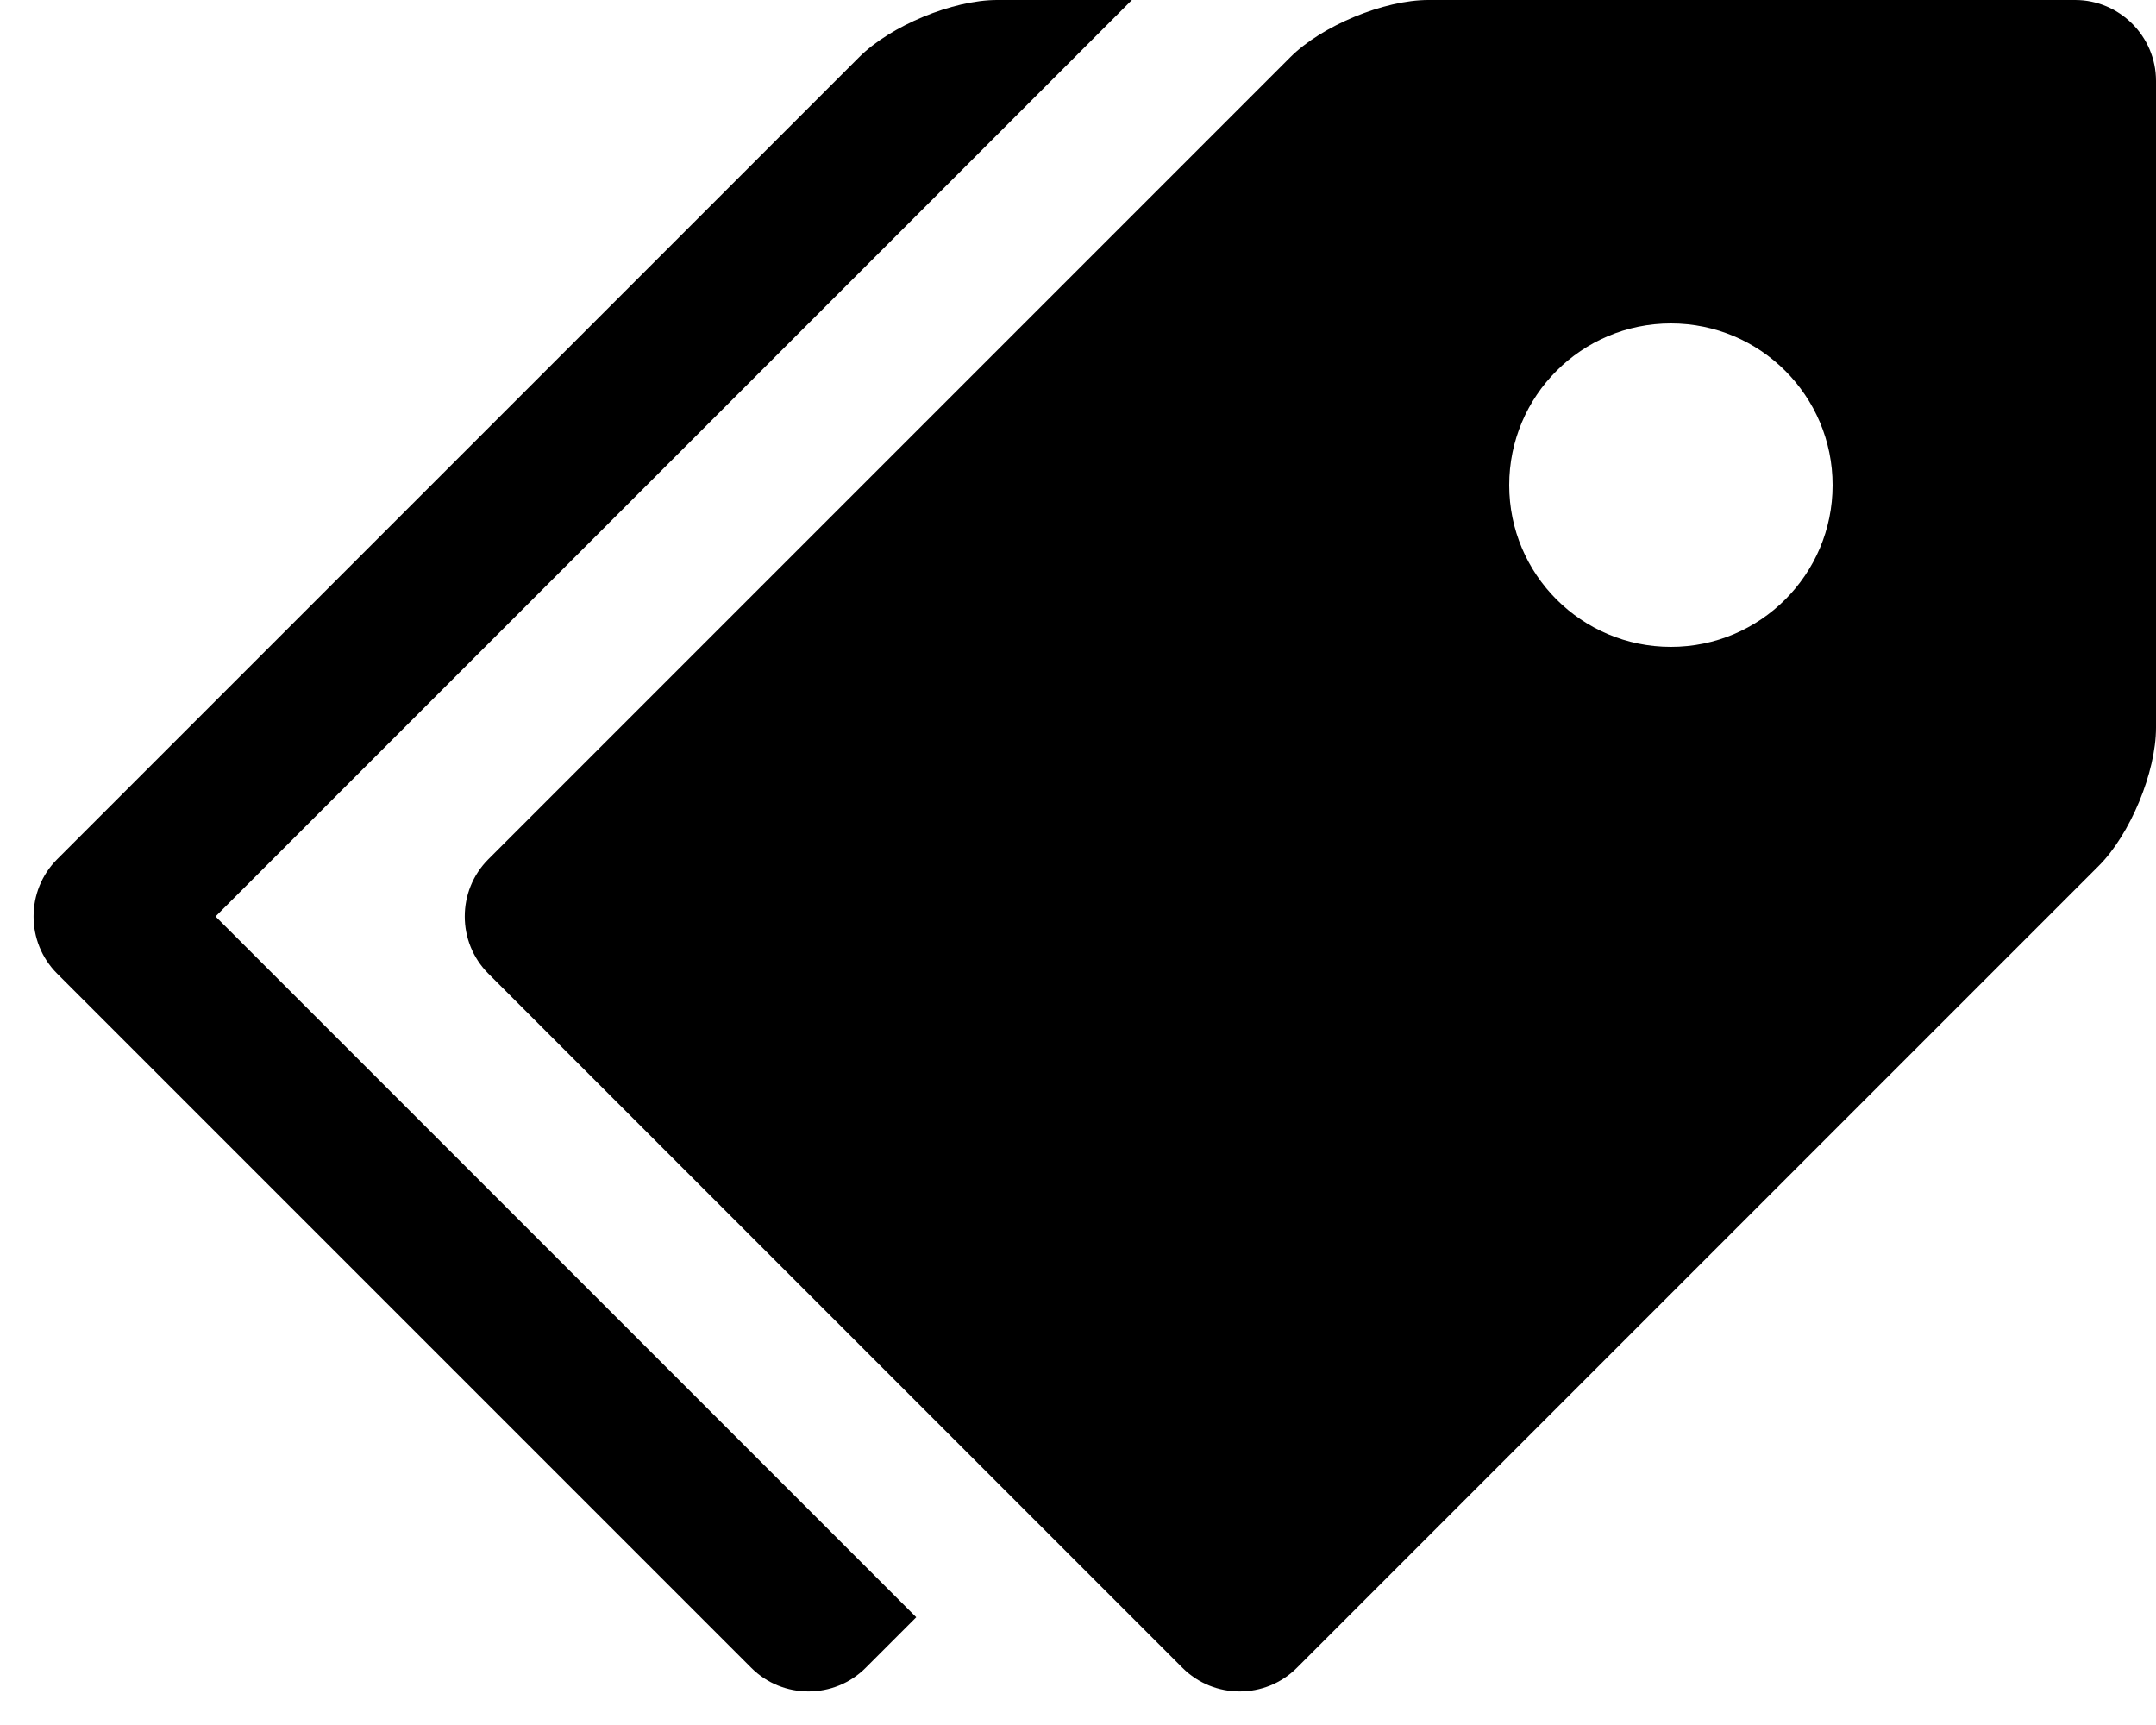
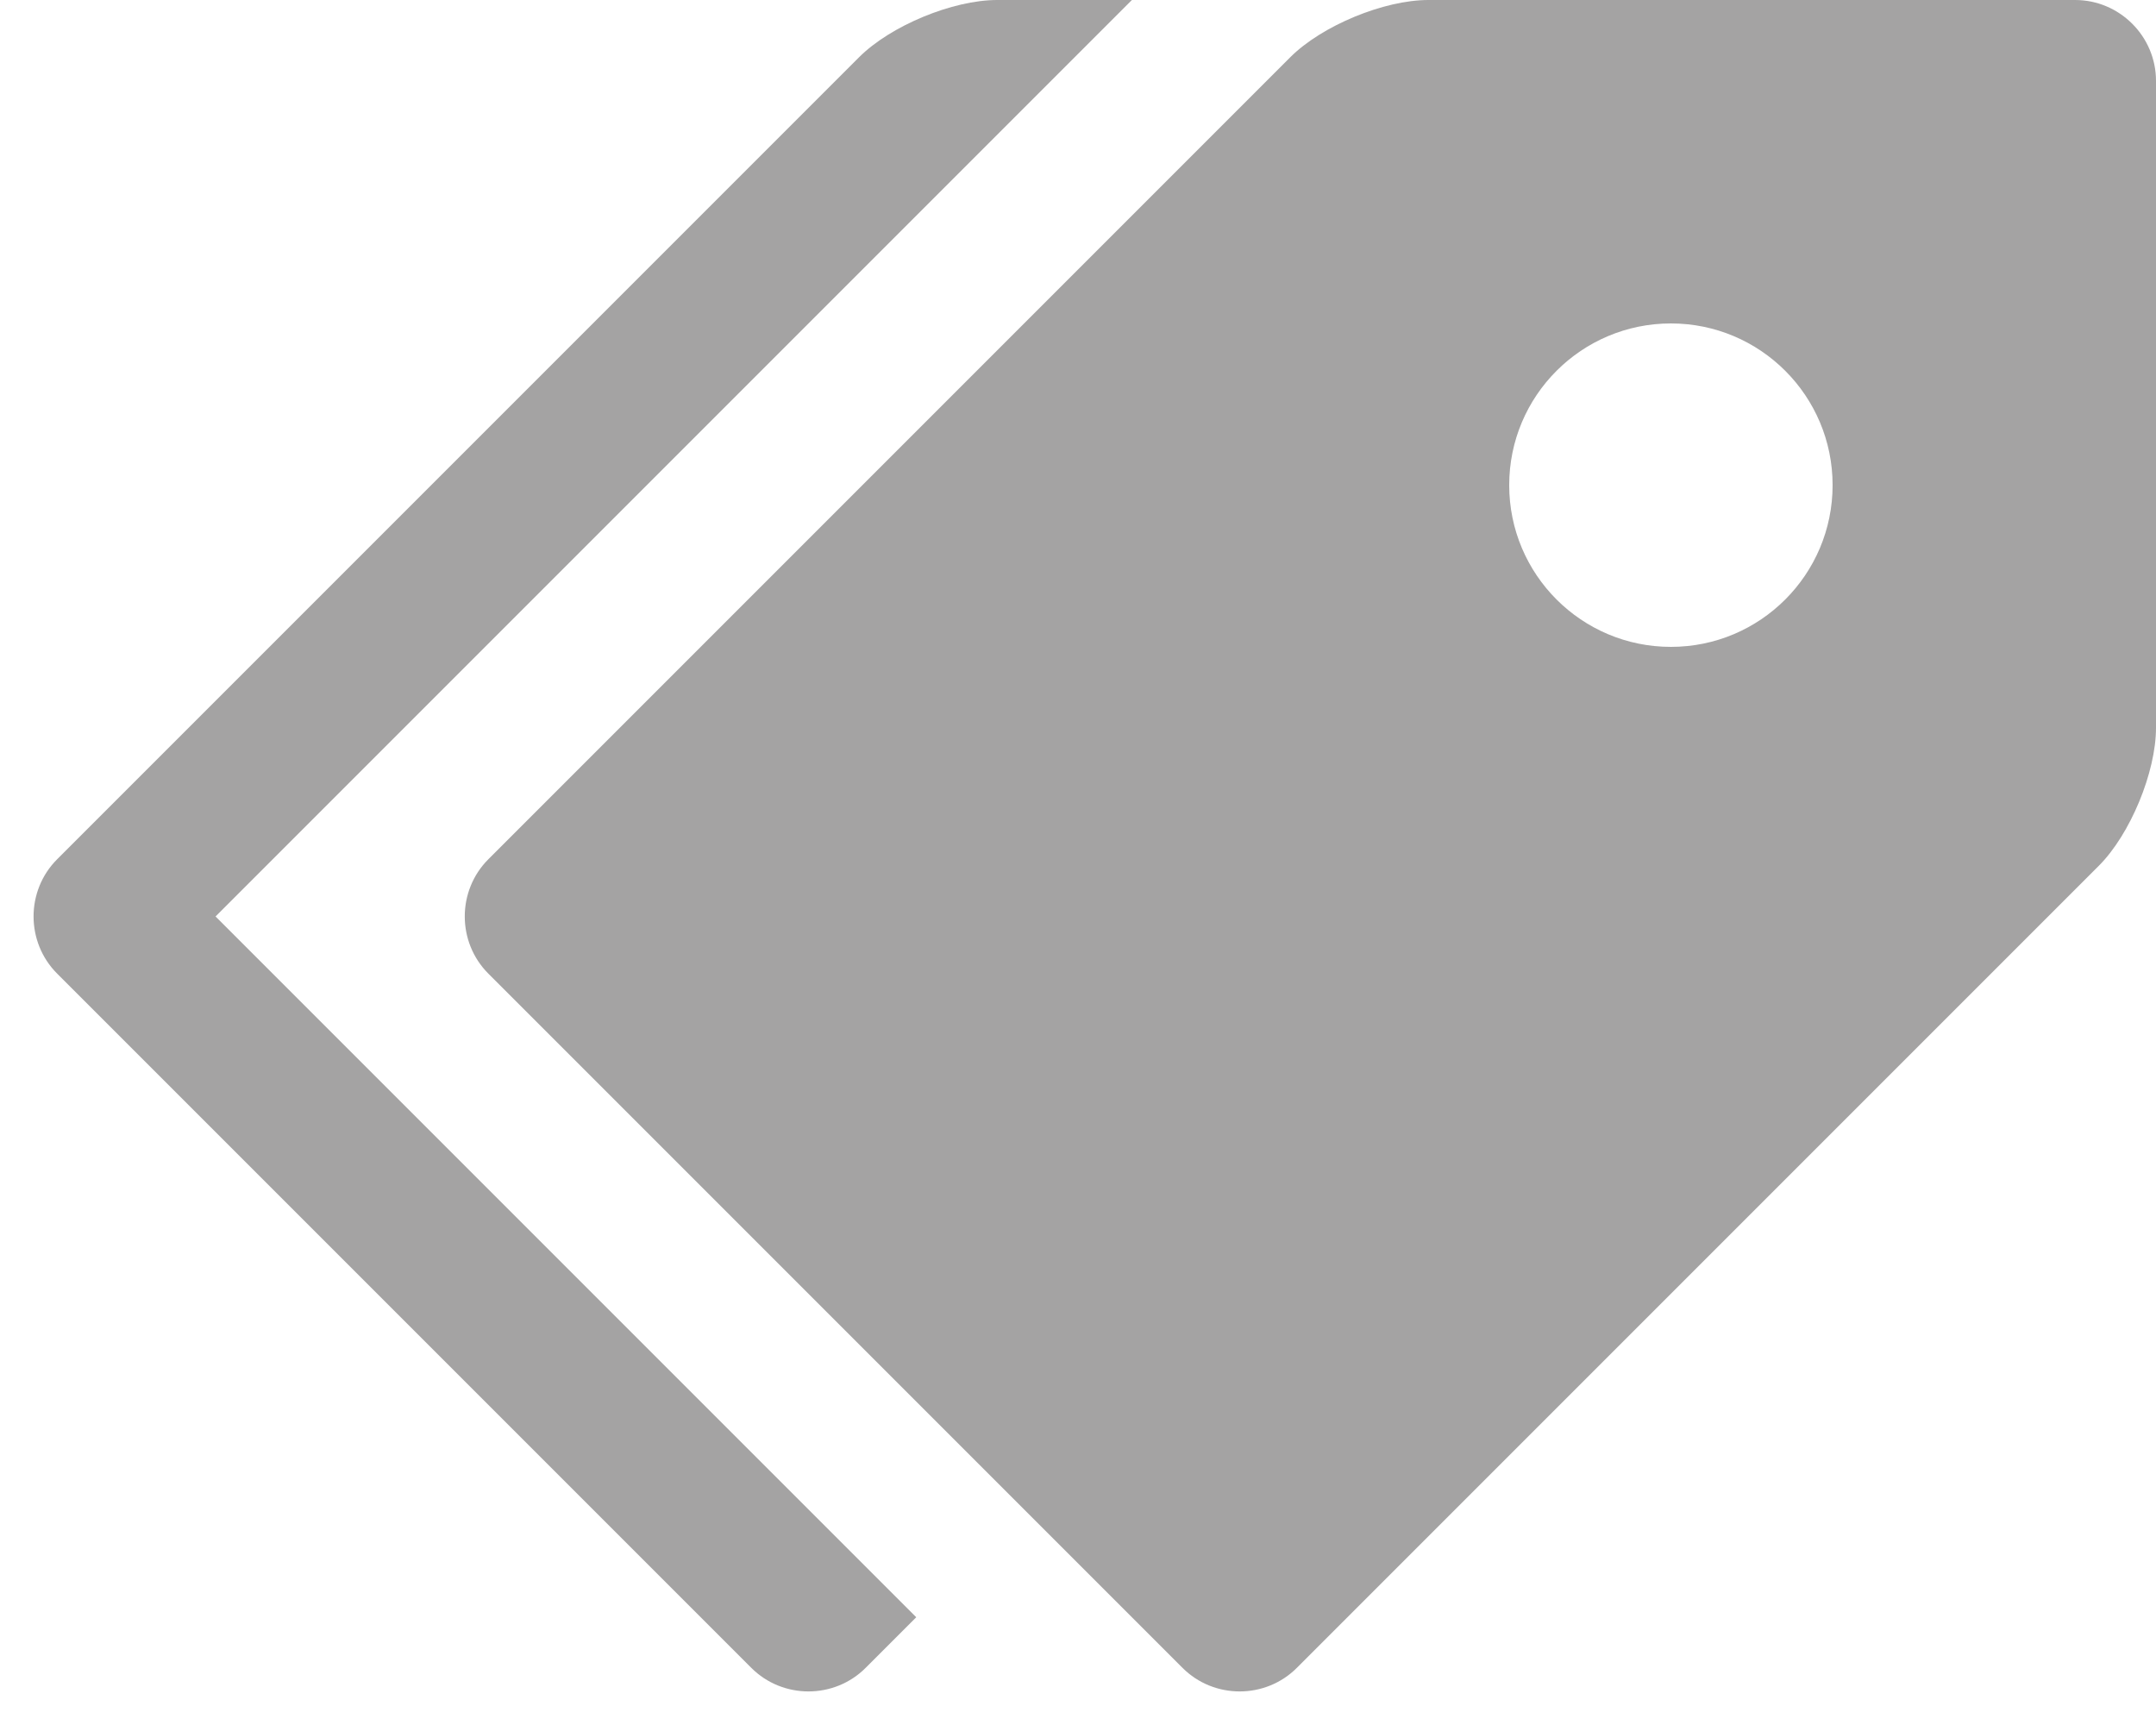
<svg xmlns="http://www.w3.org/2000/svg" version="1.1" width="40" height="32" viewBox="0 0 40 32">
-   <path d="M38.5 0h-12c-0.825 0-1.977 0.477-2.561 1.061l-14.879 14.879c-0.583 0.583-0.583 1.538 0 2.121l12.879 12.879c0.583 0.583 1.538 0.583 2.121 0l14.879-14.879c0.583-0.583 1.061-1.736 1.061-2.561v-12c0-0.825-0.675-1.5-1.5-1.5zM31 12c-1.657 0-3-1.343-3-3s1.343-3 3-3 3 1.343 3 3-1.343 3-3 3z" />
-   <path d="M4 17l17-17h-2.5c-0.825 0-1.977 0.477-2.561 1.061l-14.879 14.879c-0.583 0.583-0.583 1.538 0 2.121l12.879 12.879c0.583 0.583 1.538 0.583 2.121 0l0.939-0.939-13-13z" />
+   <path fill="#a4a3a3" d="M38.5 0h-12c-0.825 0-1.977 0.477-2.561 1.061l-14.879 14.879c-0.583 0.583-0.583 1.538 0 2.121l12.879 12.879c0.583 0.583 1.538 0.583 2.121 0l14.879-14.879c0.583-0.583 1.061-1.736 1.061-2.561v-12c0-0.825-0.675-1.5-1.5-1.5zM31 12c-1.657 0-3-1.343-3-3s1.343-3 3-3 3 1.343 3 3-1.343 3-3 3z" />
+   <path fill="#a4a3a3" d="M4 17l17-17h-2.5c-0.825 0-1.977 0.477-2.561 1.061l-14.879 14.879c-0.583 0.583-0.583 1.538 0 2.121l12.879 12.879c0.583 0.583 1.538 0.583 2.121 0l0.939-0.939-13-13z" />
</svg>
